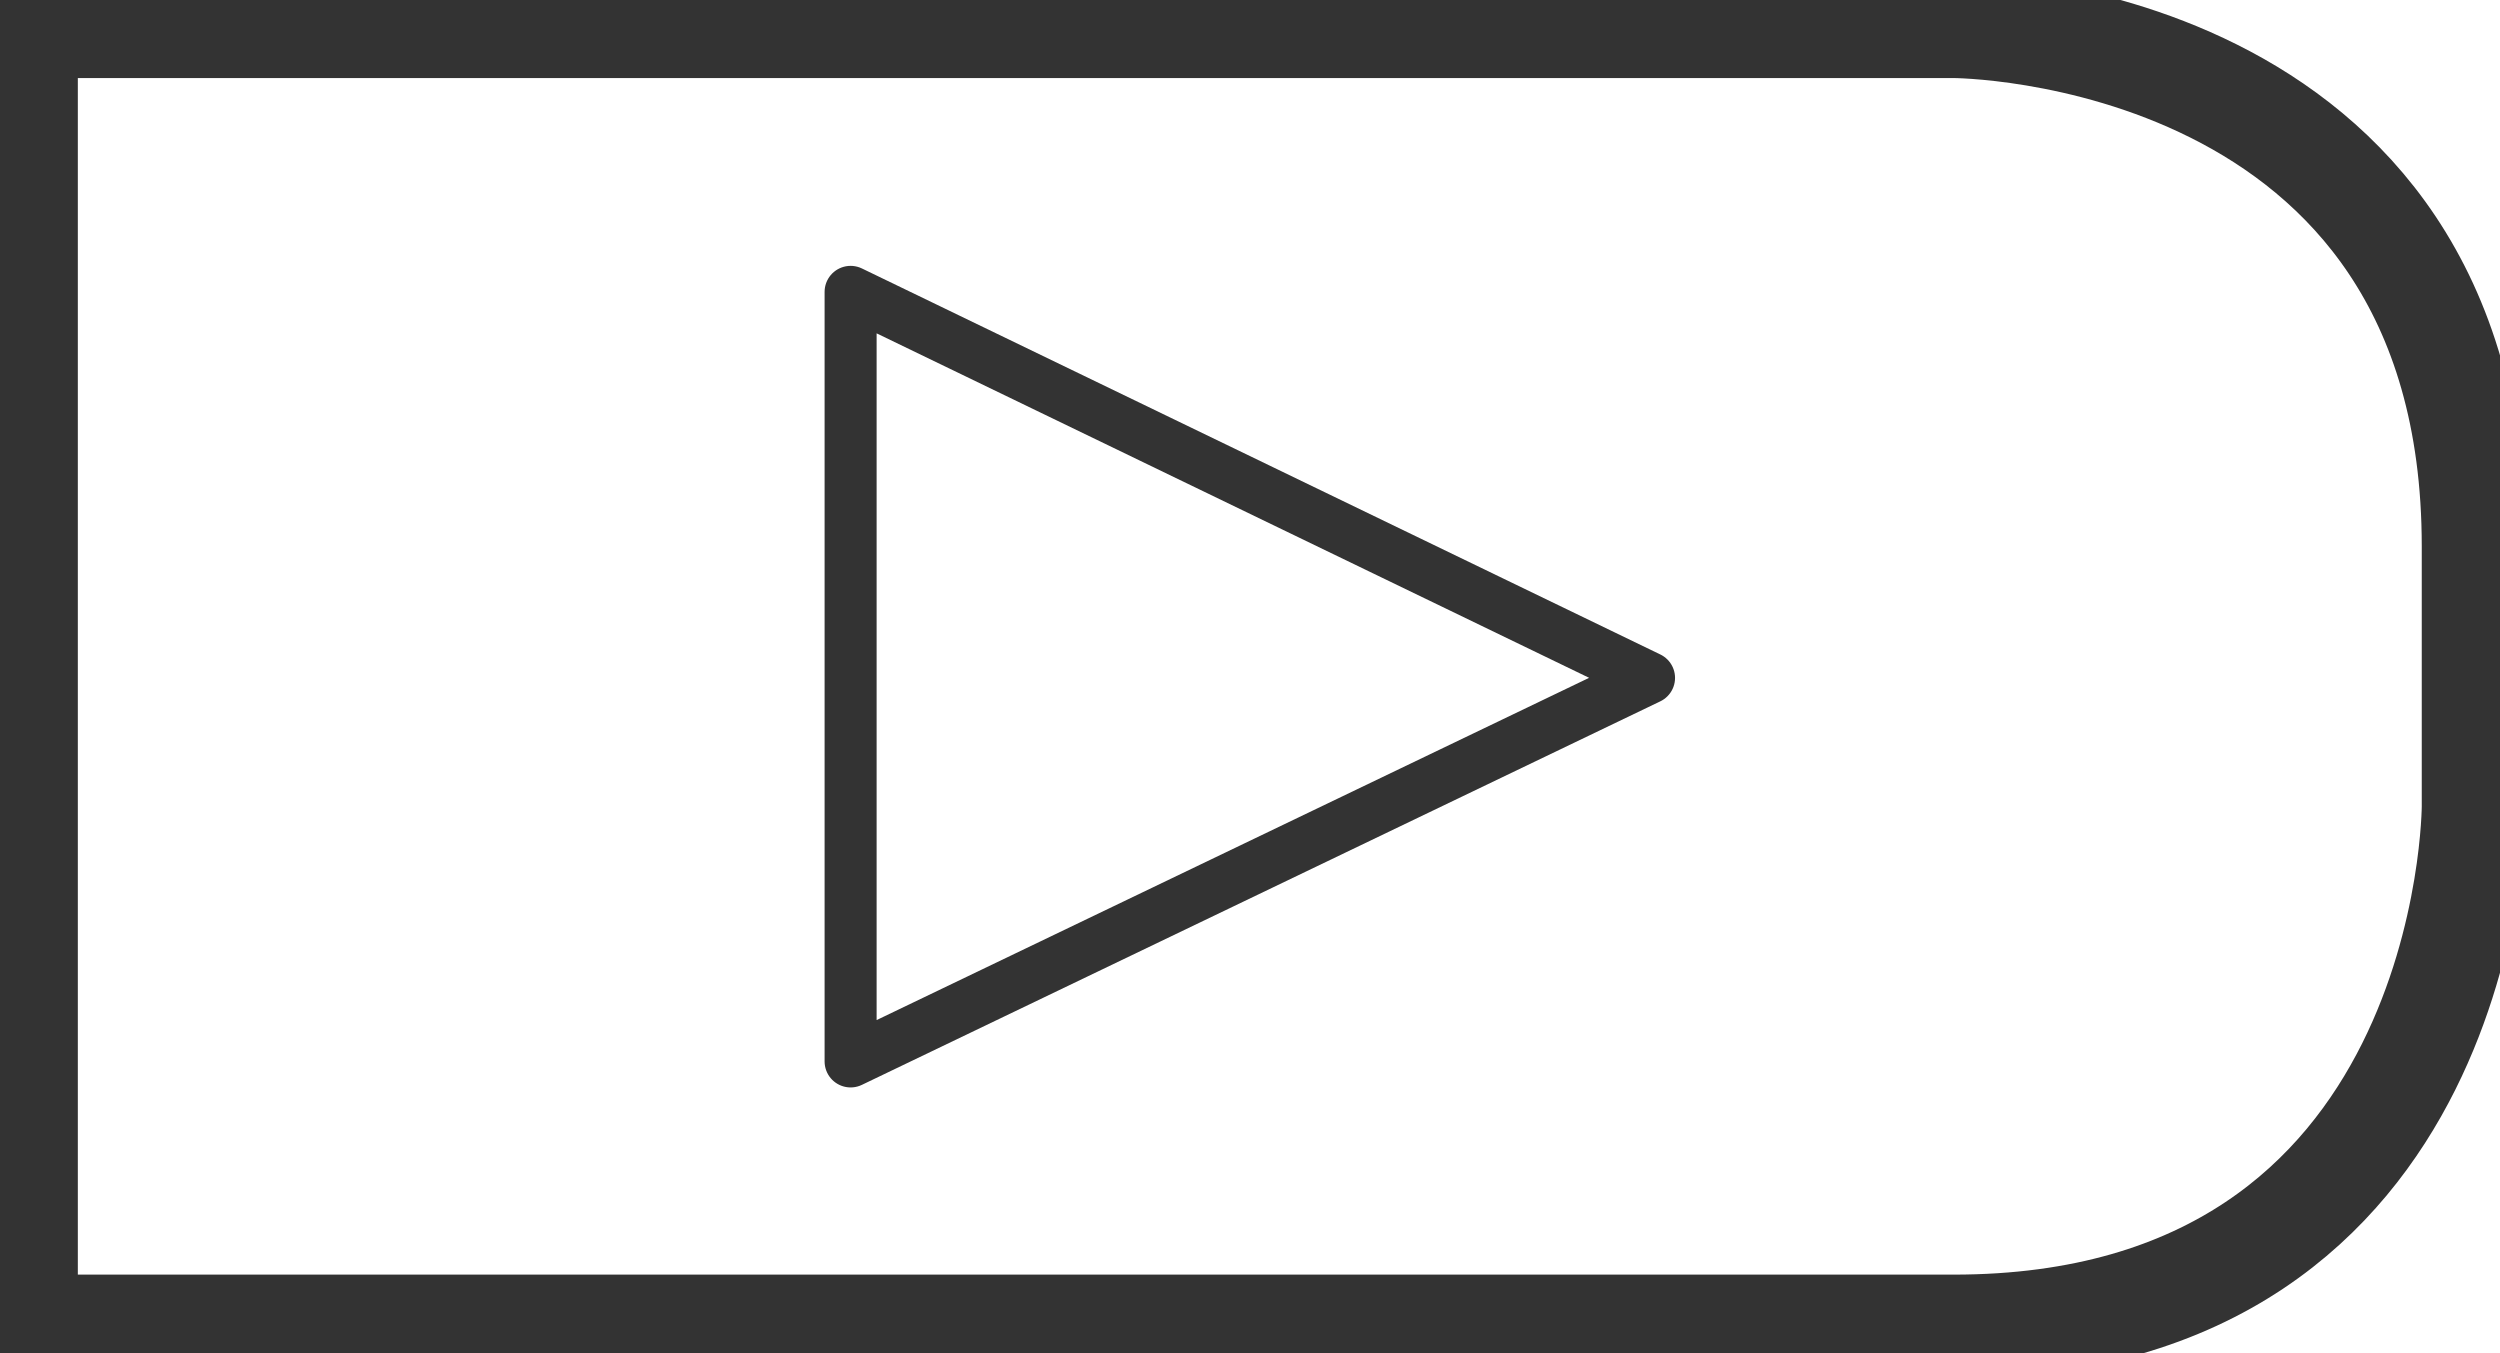
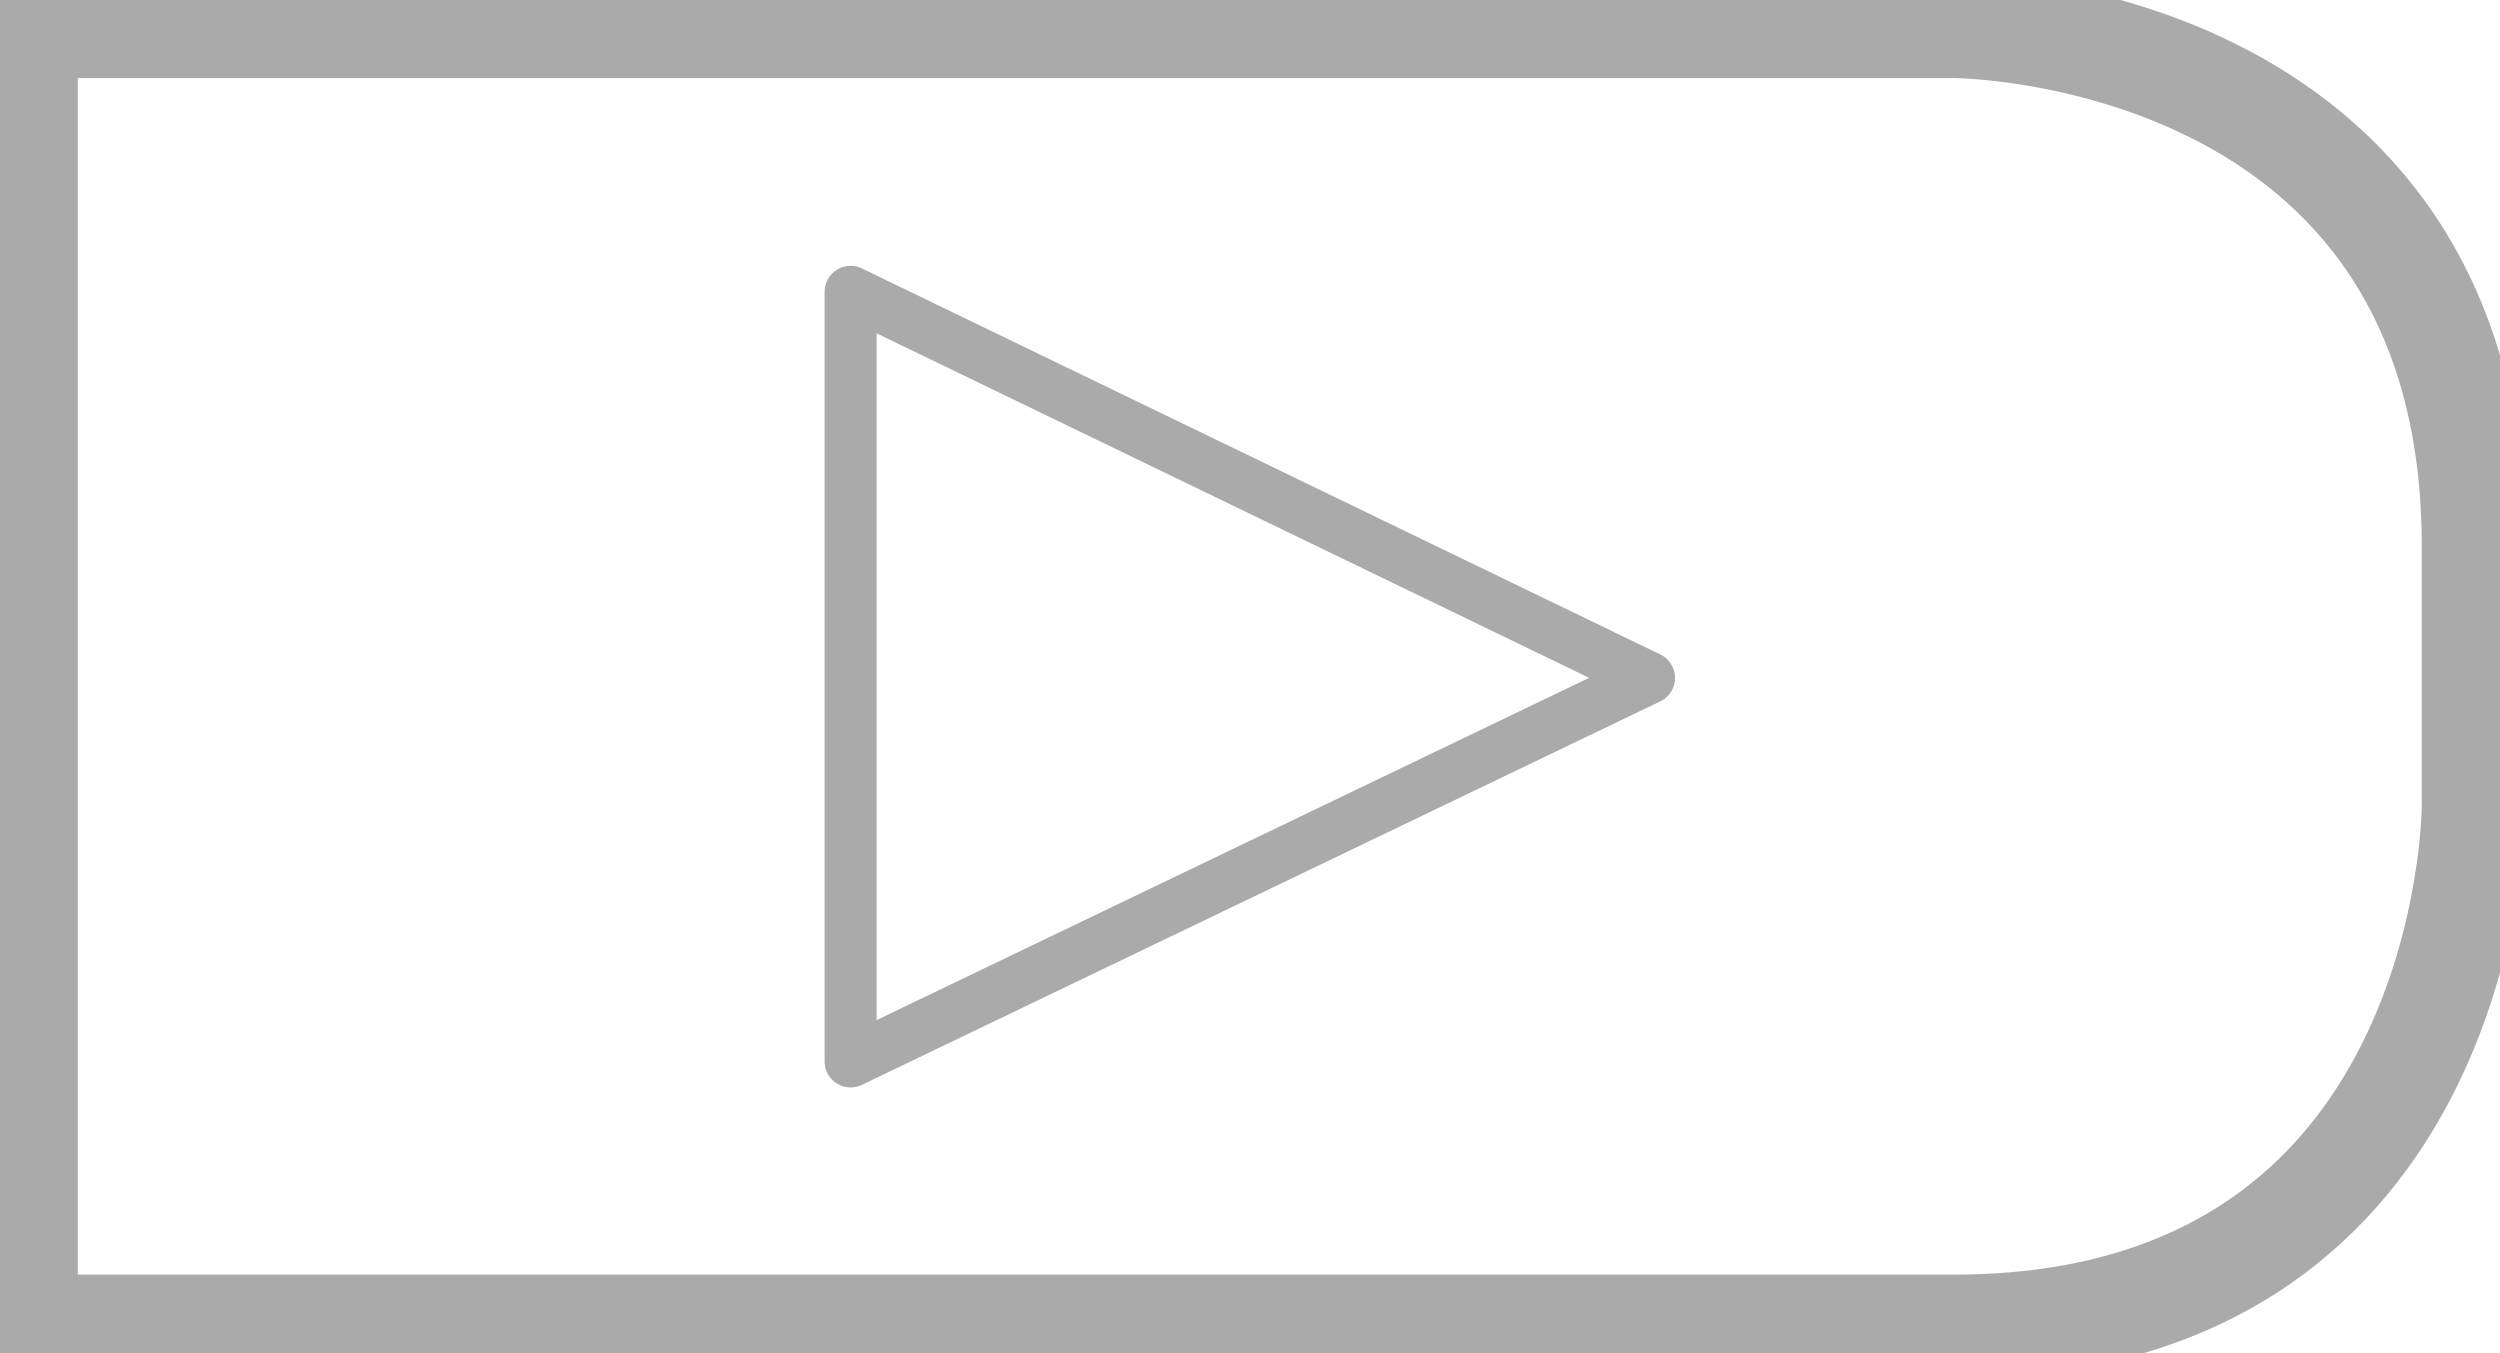
<svg xmlns="http://www.w3.org/2000/svg" height="7.338mm" width="13.562mm" version="1.1" viewBox="0 0 48.054 26">
  <g transform="translate(-373.43 -287.93)">
-     <g stroke-linejoin="round" transform="translate(0 .000001592)" stroke="#333" stroke-linecap="round" fill="none">
+     <g stroke-linejoin="round" transform="translate(0 .000001592)" stroke="#aaa" stroke-linecap="round" fill="none">
      <path d="m410.98 288.43s10 0 10 10v5s0 10-10 10h-37.054v-25z" stroke-width="2" />
      <path d="m389.78 293.54 15.347 7.42-15.347 7.372z" />
    </g>
  </g>
</svg>
